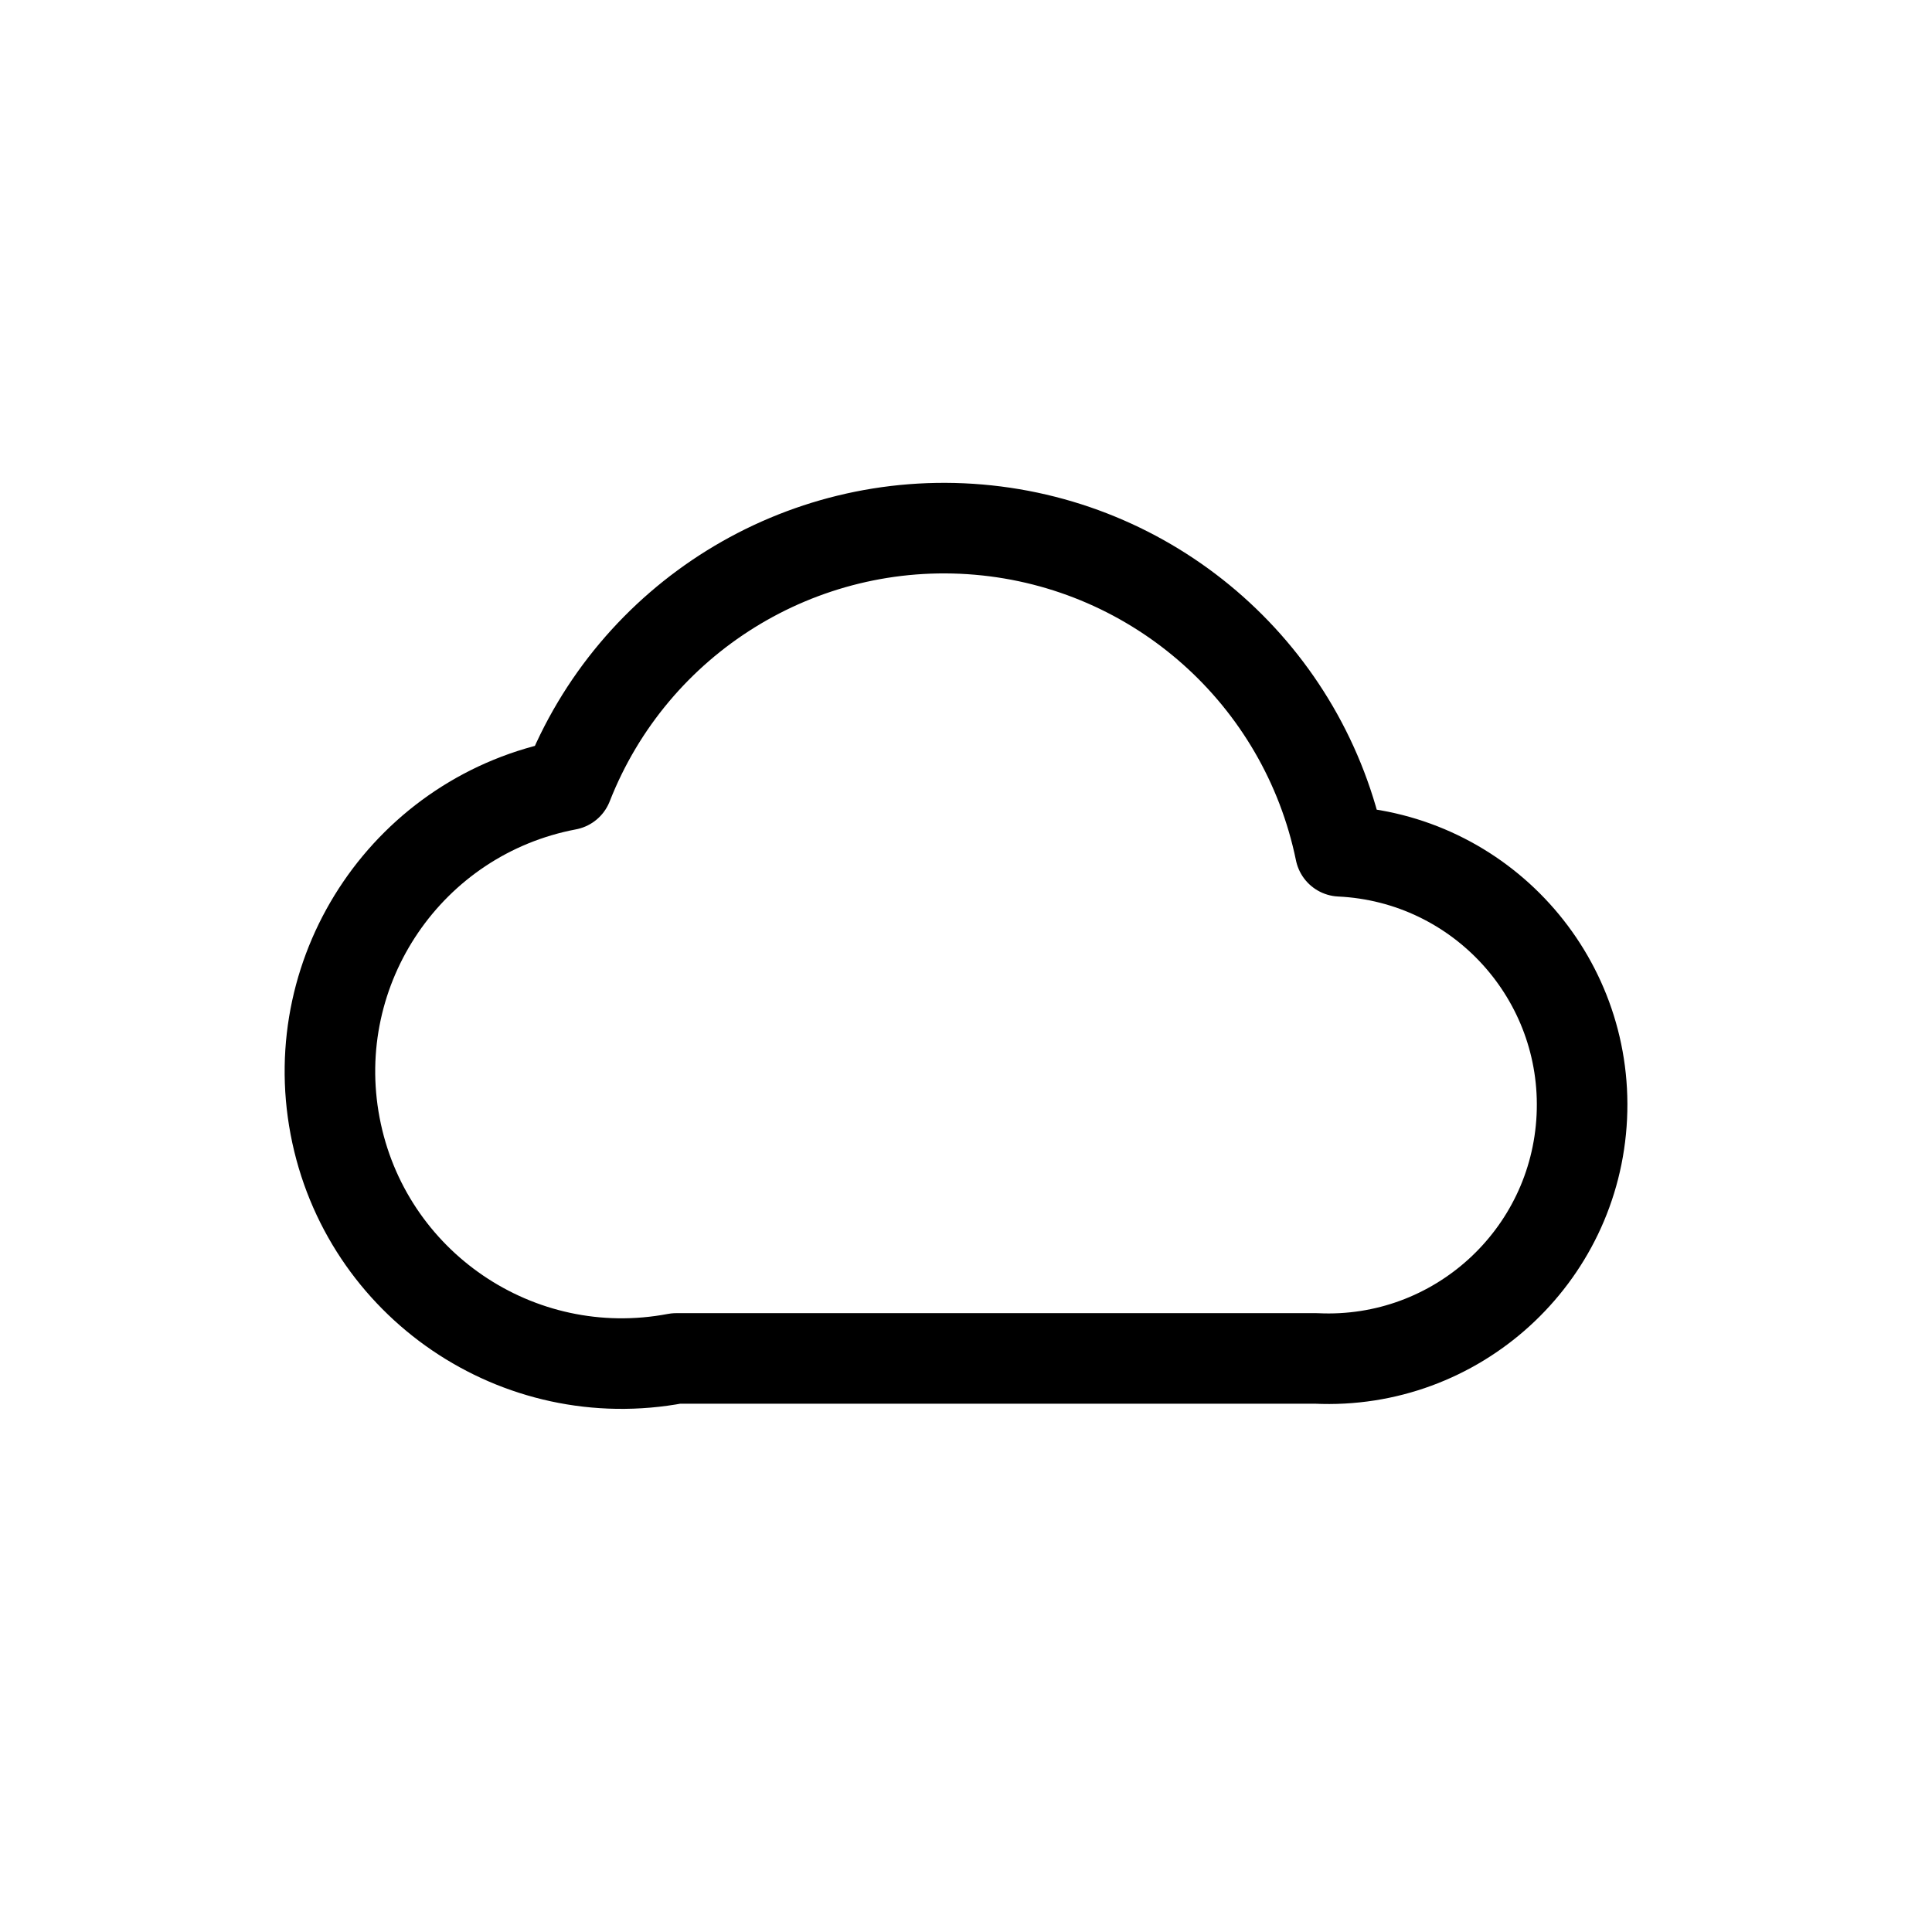
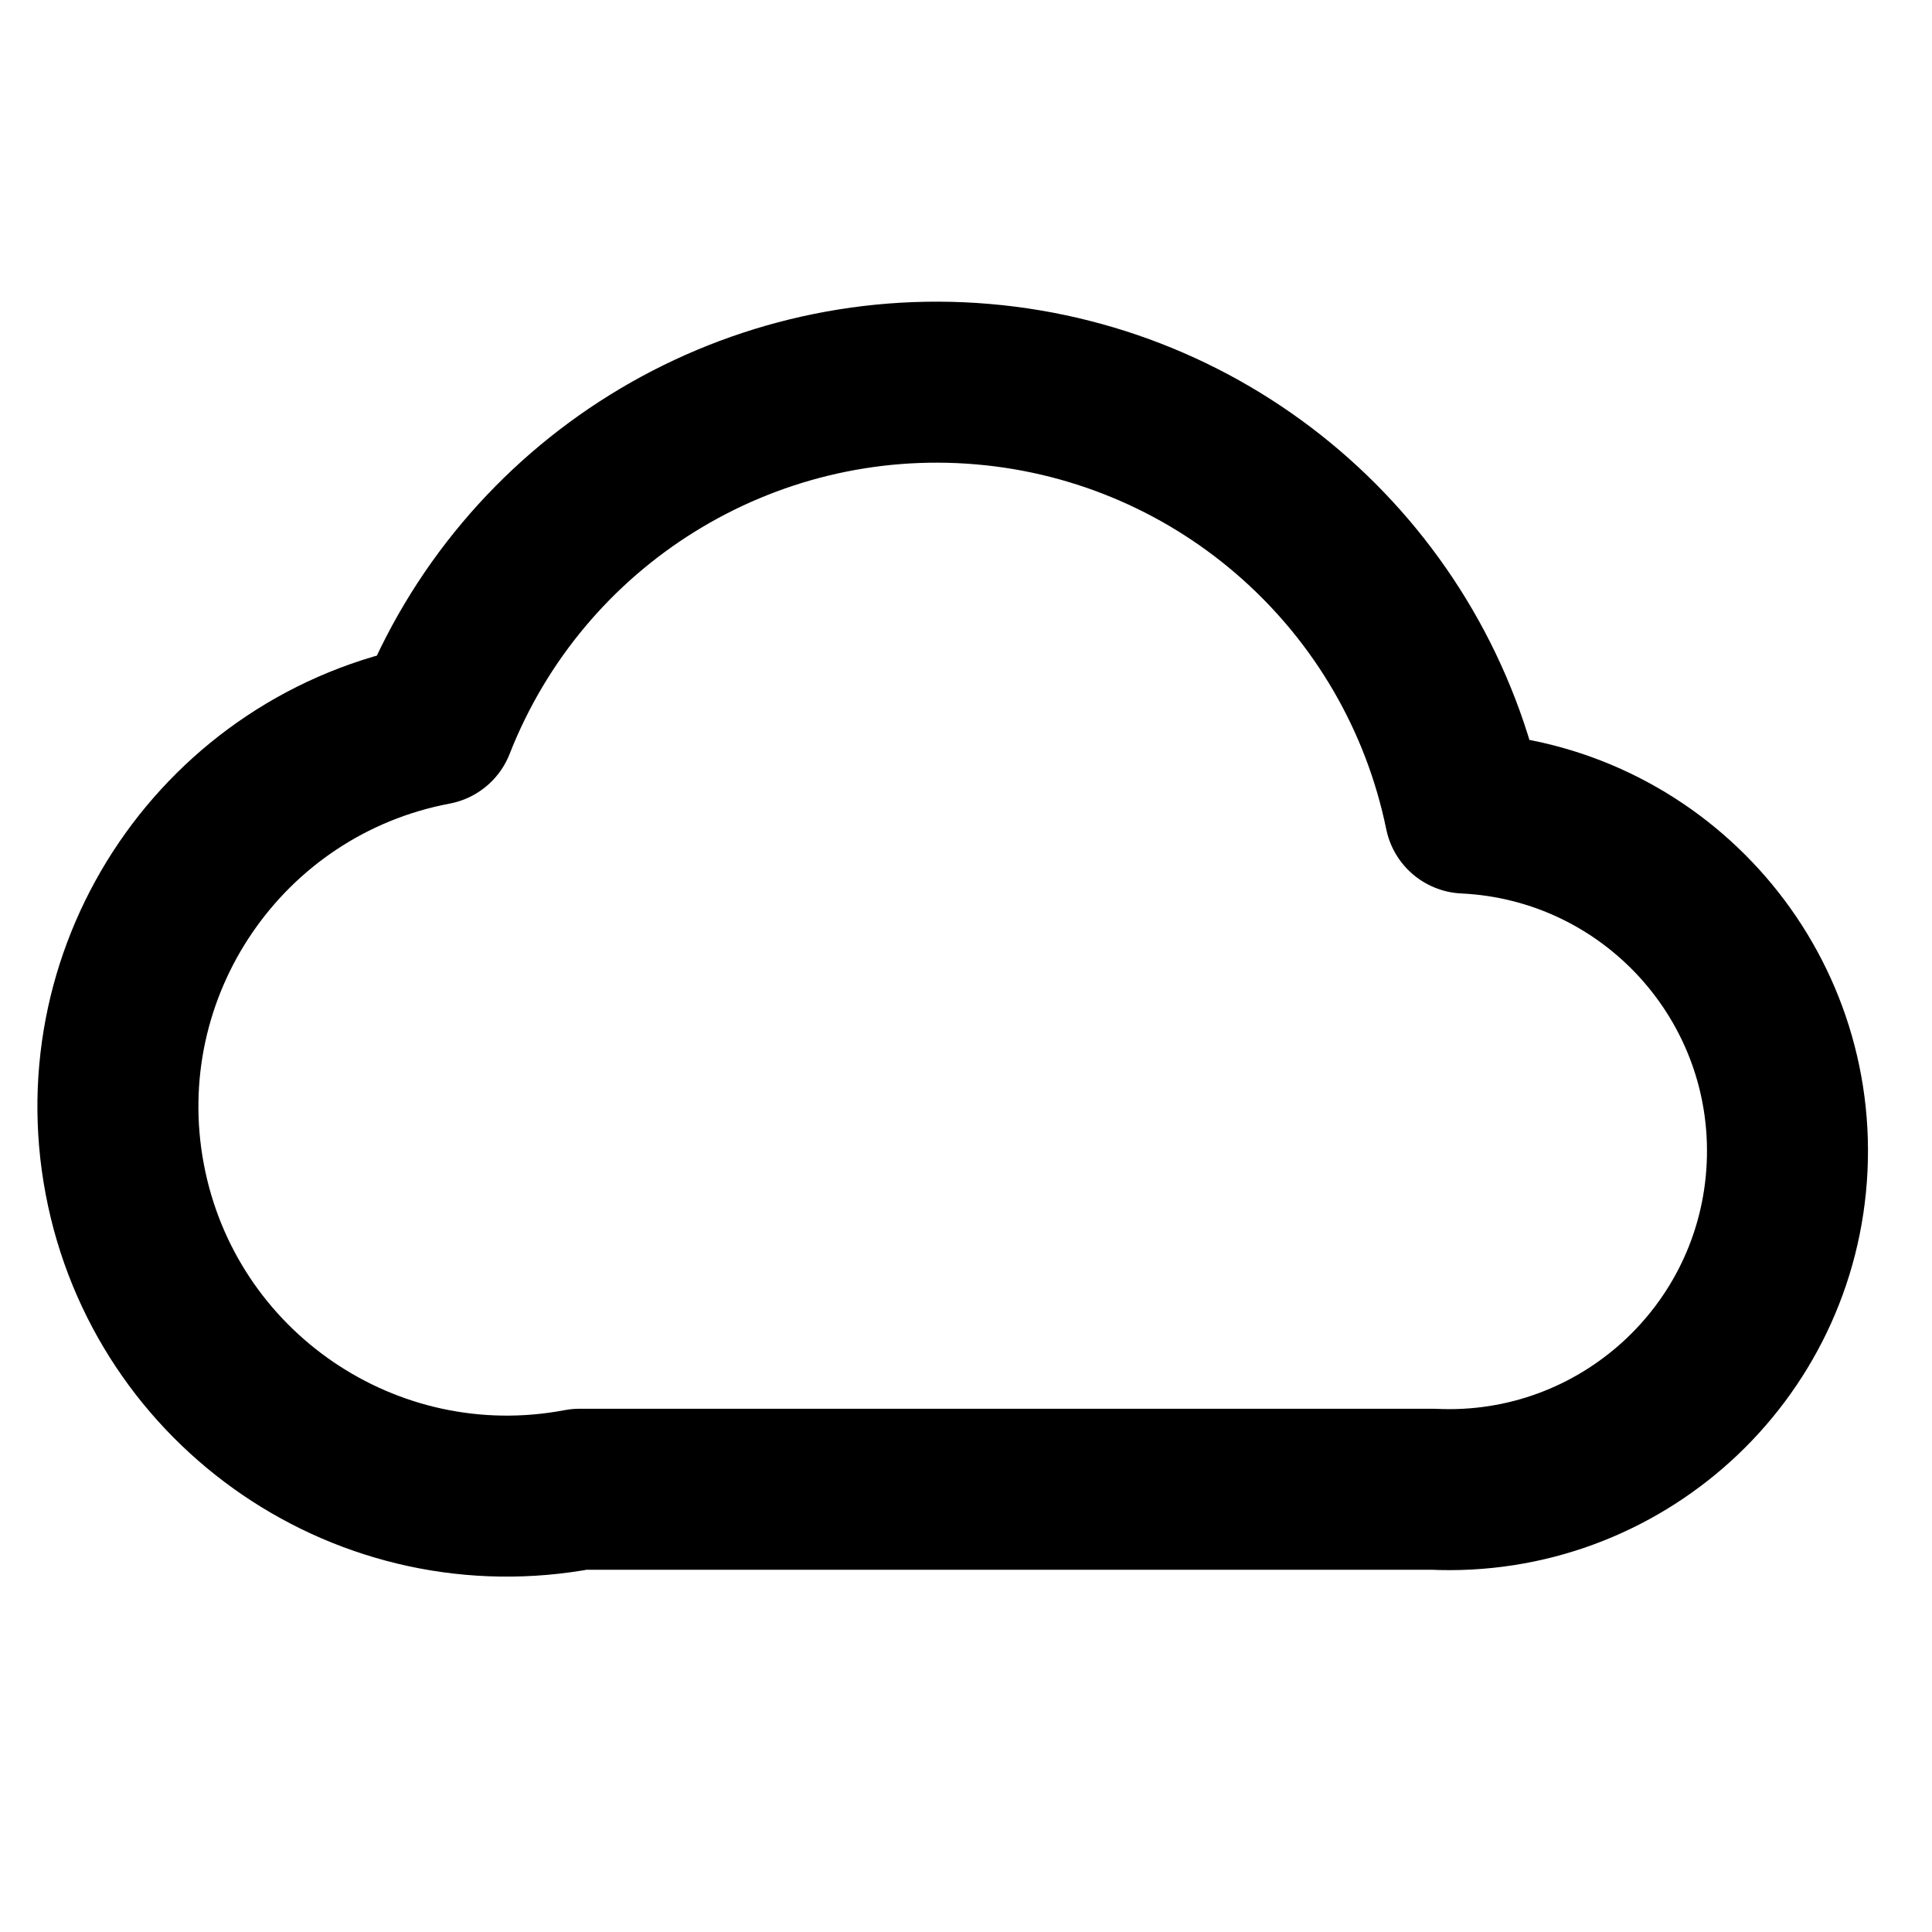
- <svg xmlns="http://www.w3.org/2000/svg" viewBox="0 0 32 32">
-   <g fill="none" stroke="#000" stroke-linecap="round" stroke-linejoin="round" stroke-width="1.5" transform="translate(6 6)">
+ <svg xmlns="http://www.w3.org/2000/svg" viewBox="0 0 24 24">
+   <g fill="none" stroke="#000" stroke-linecap="round" stroke-linejoin="round" stroke-width="2" transform="translate(2 2)">
    <path d="M5.2 16.5h10.6a4.2 4.2 0 0 0 .4-8.4A6.7 6.7 0 0 0 3.4 7a4.8 4.8 0 0 0 1.8 9.5z" />
  </g>
</svg>
